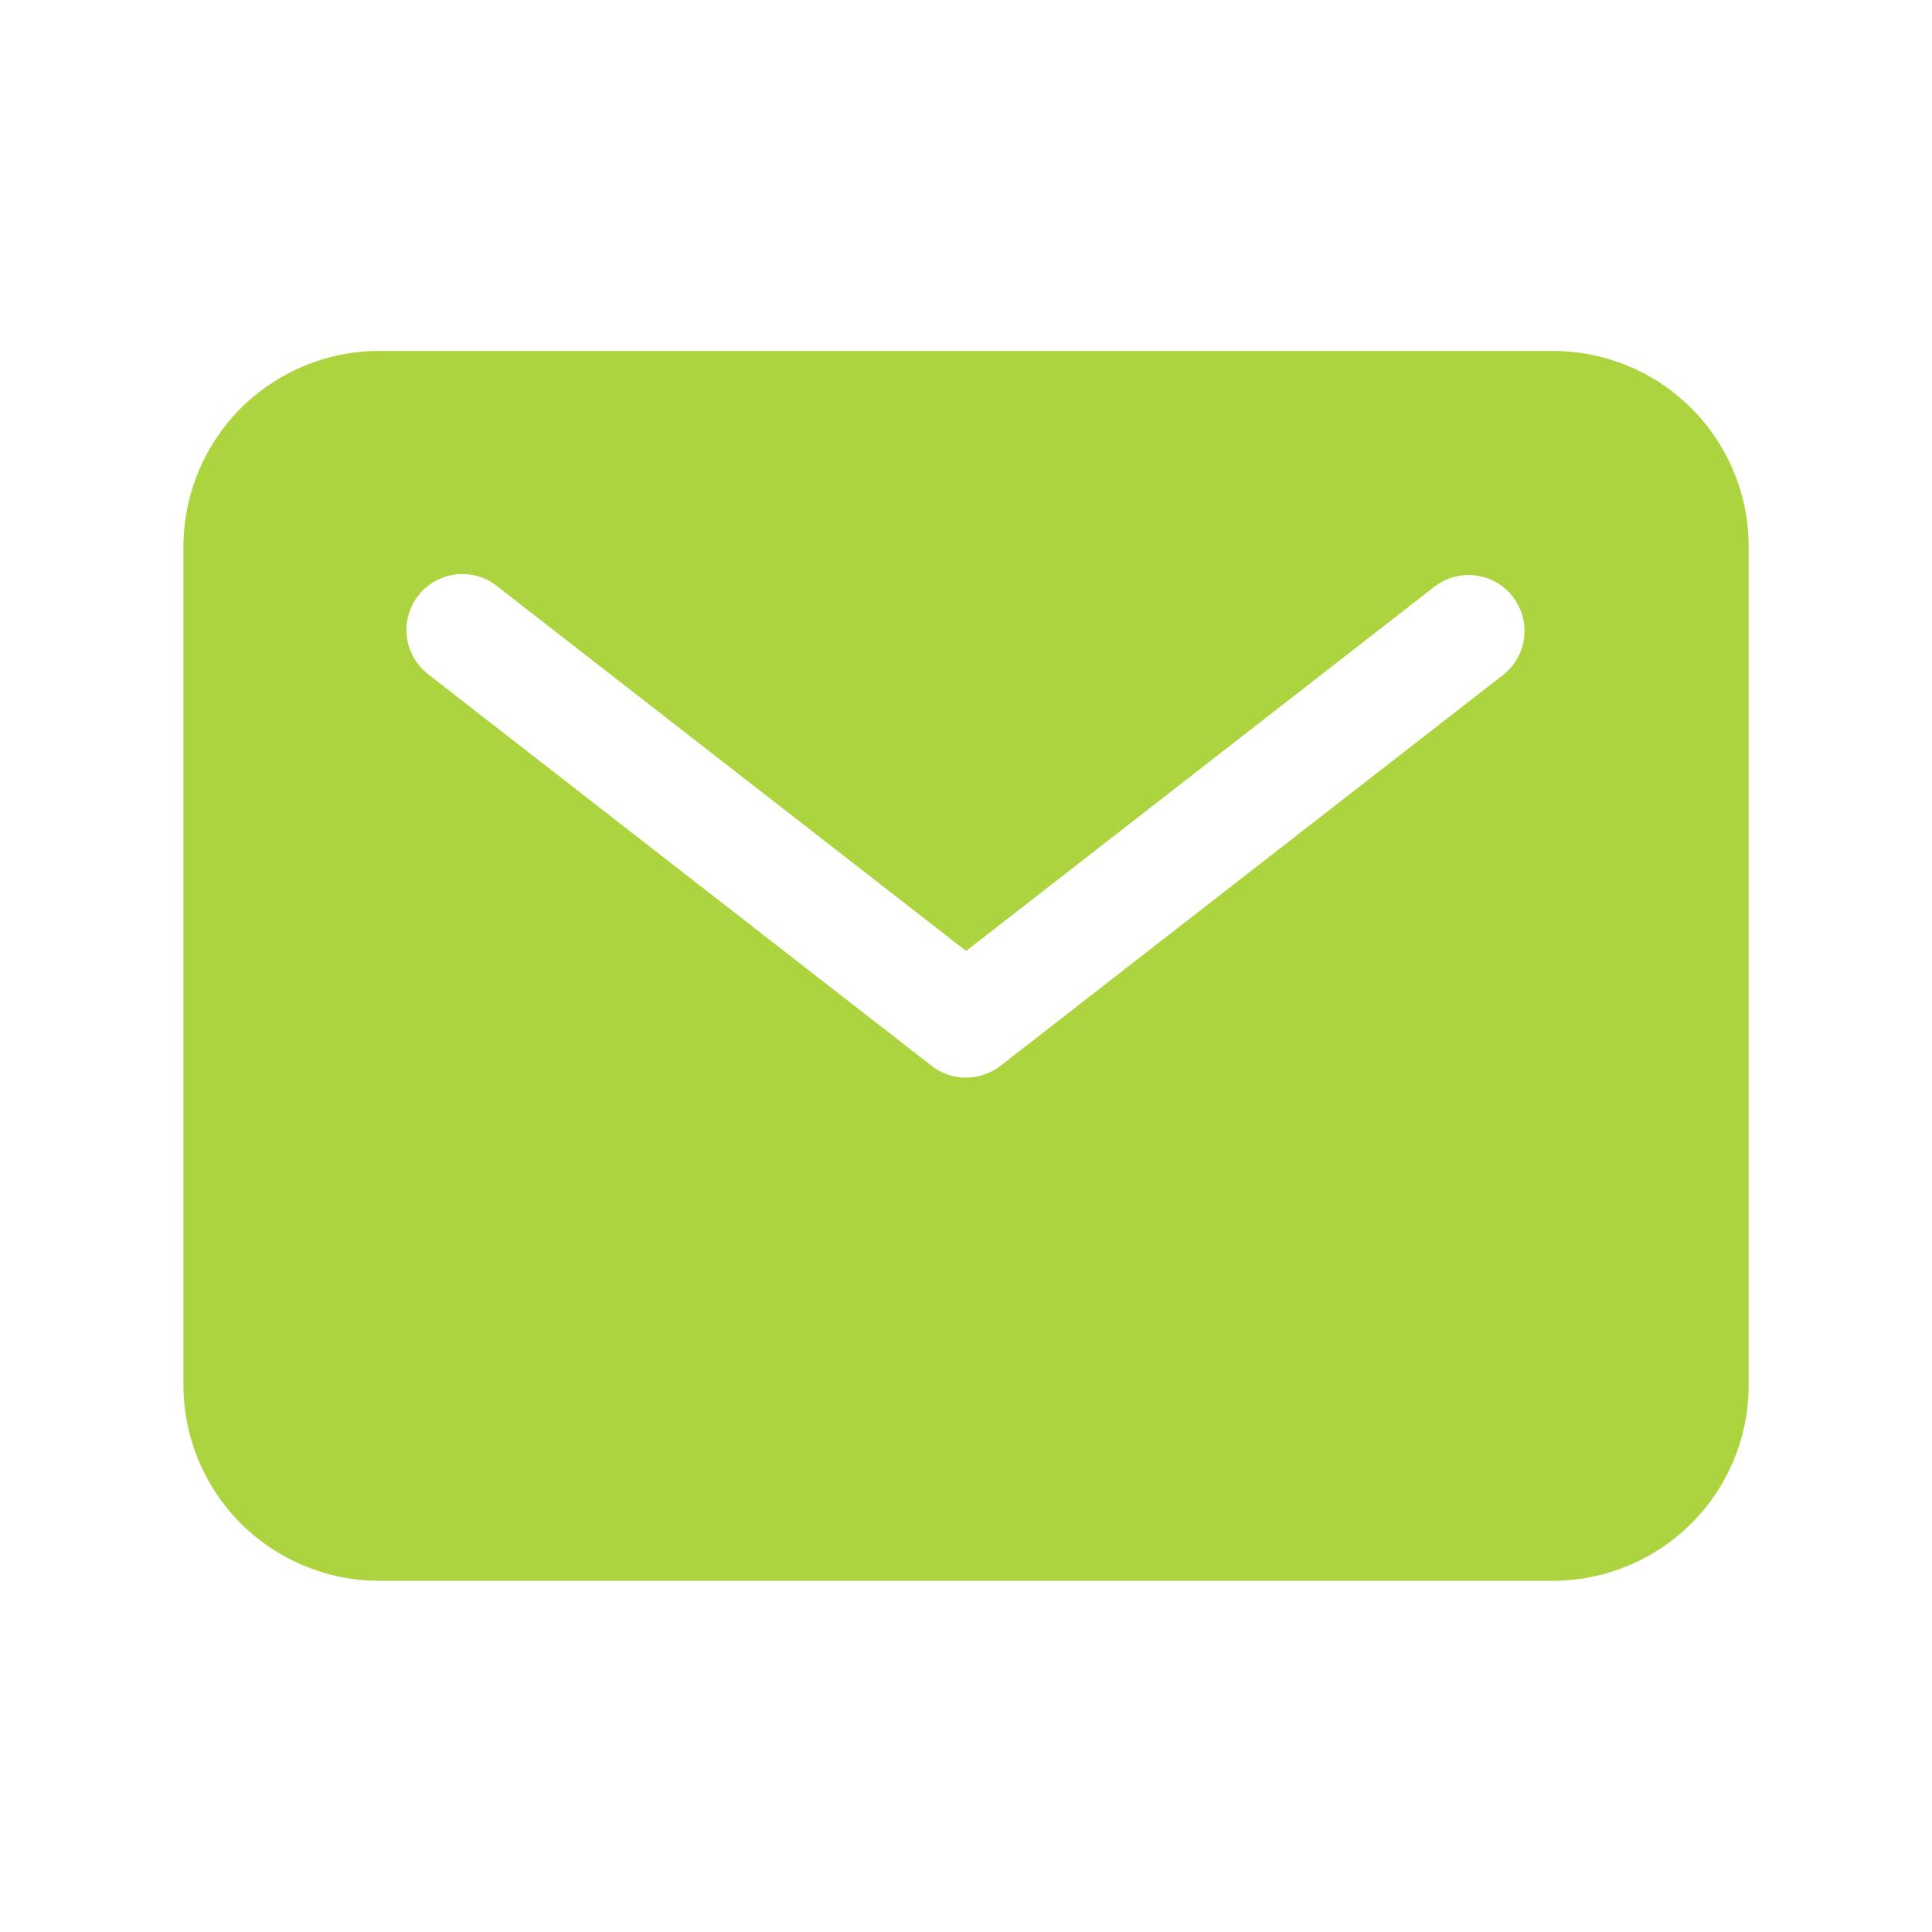
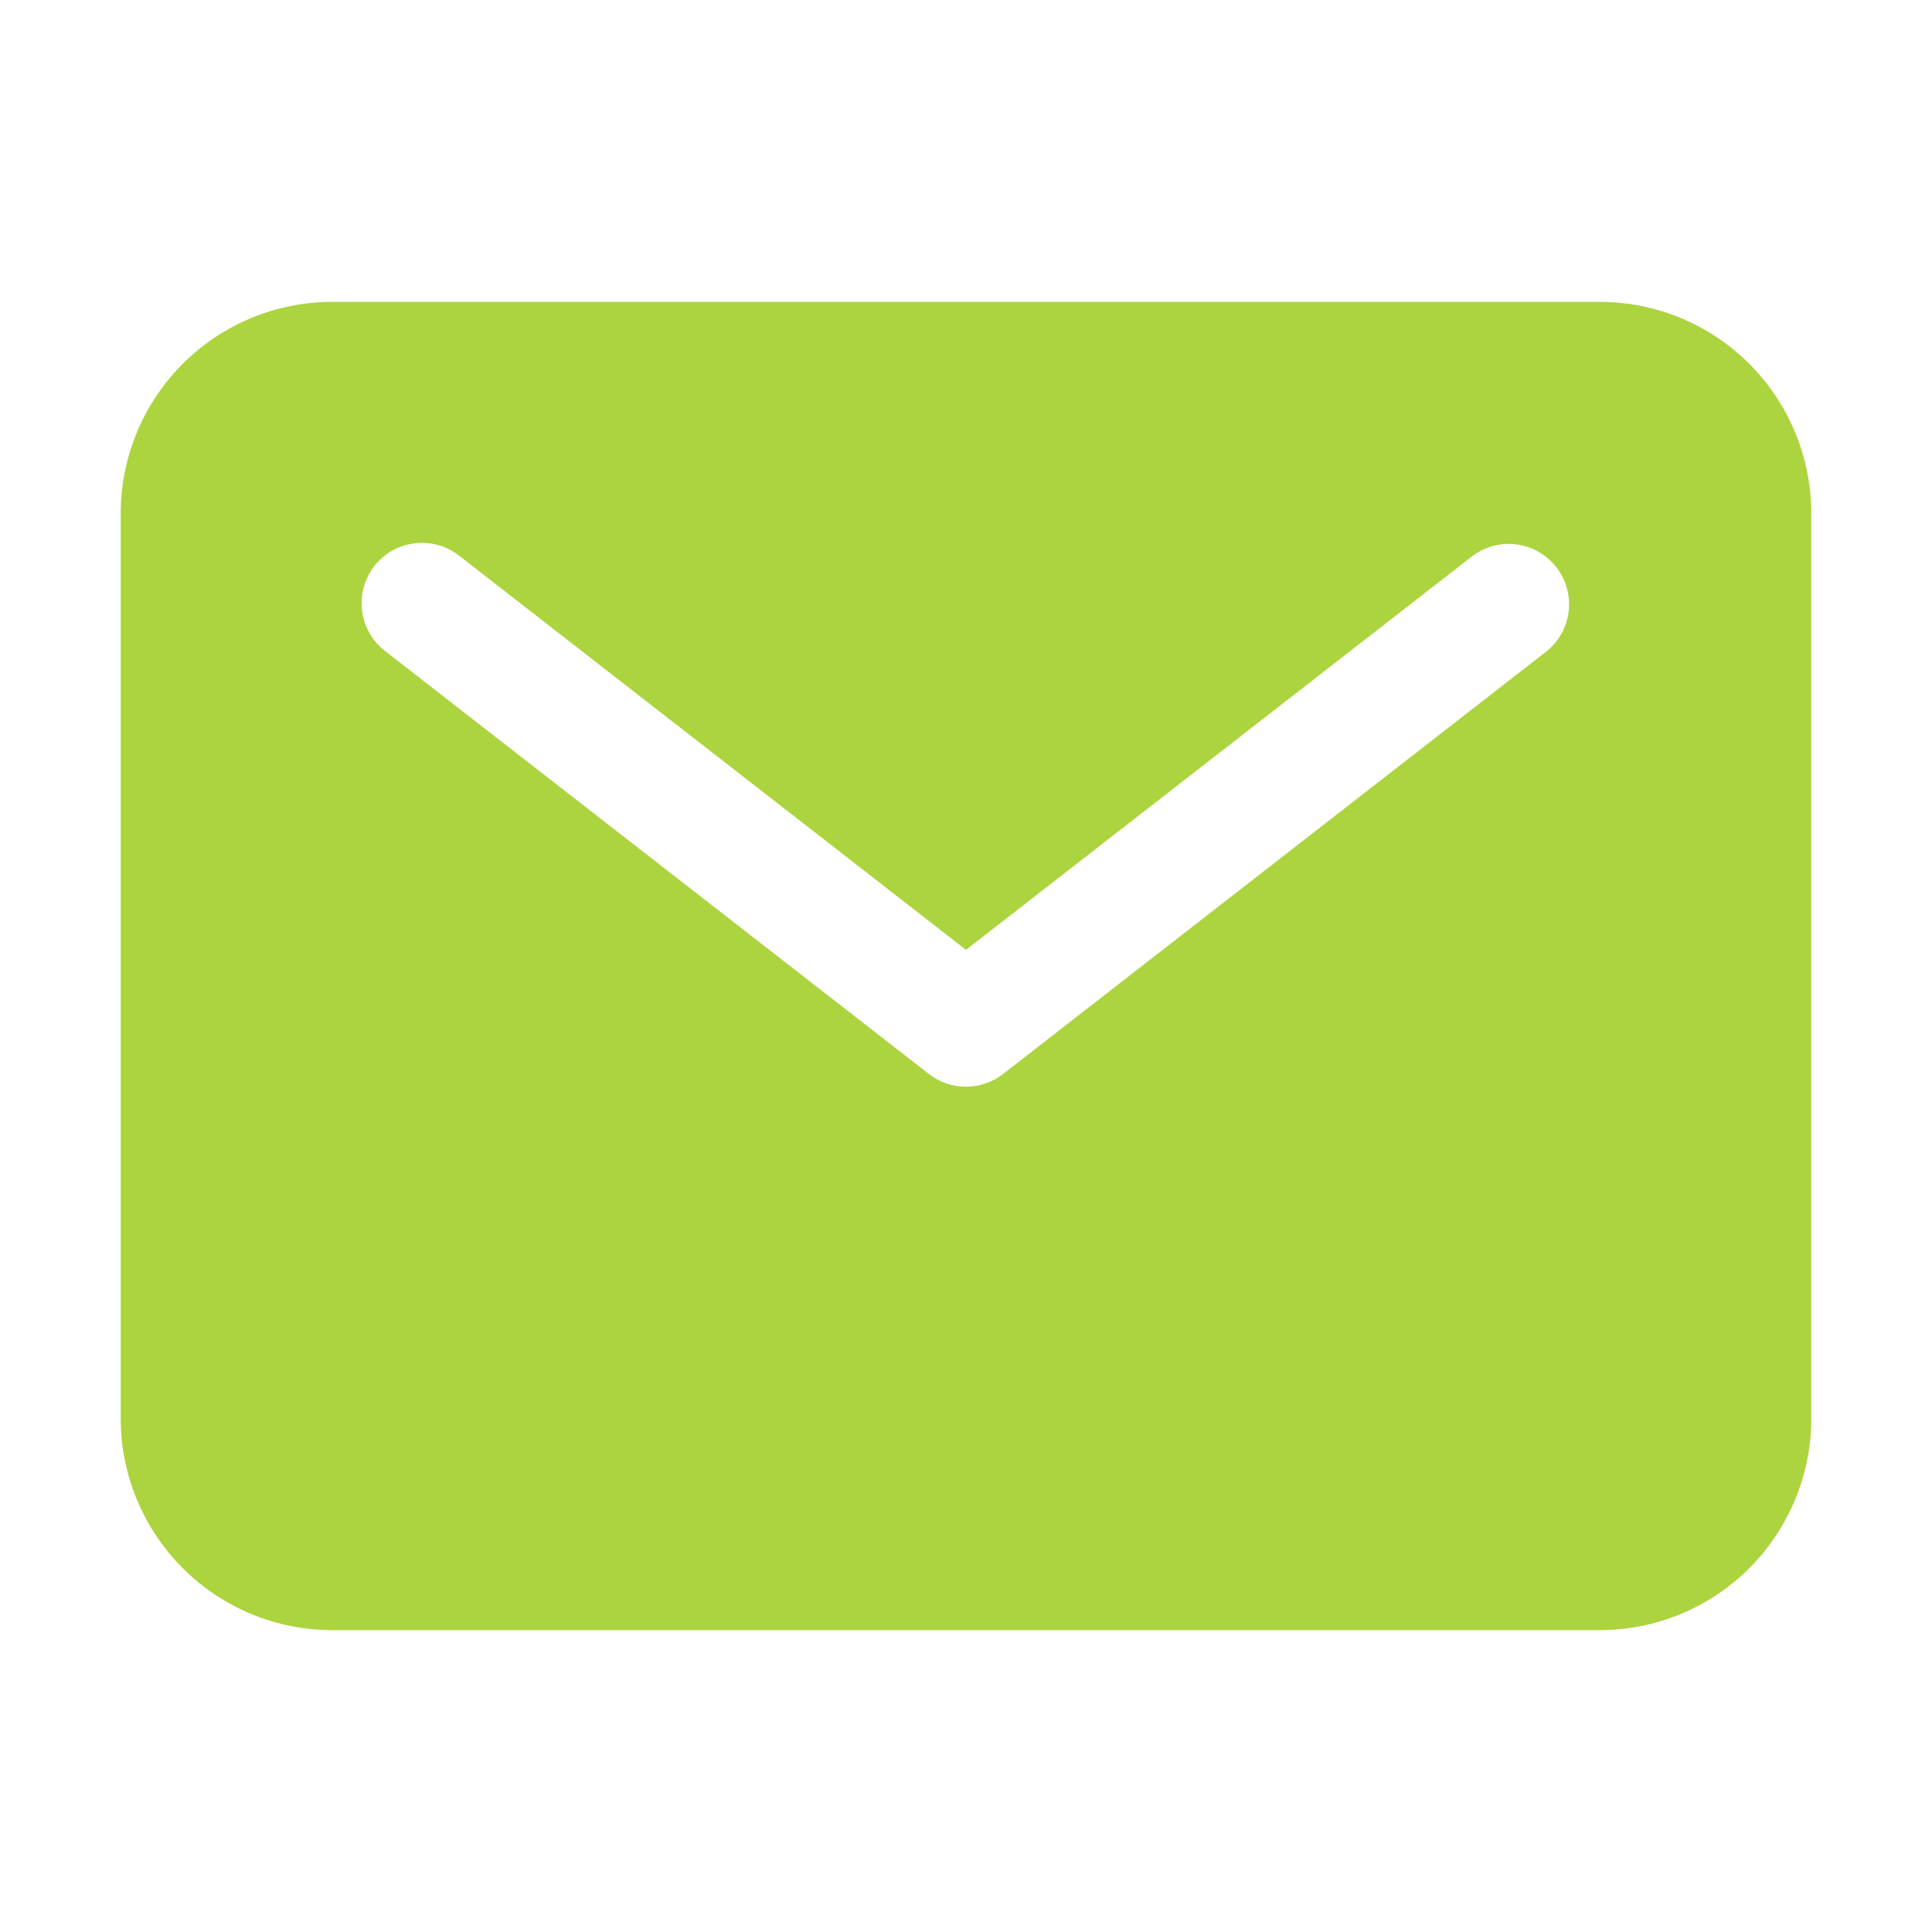
- <svg xmlns="http://www.w3.org/2000/svg" width="18" height="18" viewBox="0 0 18 18" fill="none">
-   <path d="M14.469 3.27H3.532C3.049 3.27 2.585 3.462 2.243 3.804C1.902 4.146 1.71 4.609 1.709 5.092V12.905C1.71 13.388 1.902 13.852 2.243 14.193C2.585 14.535 3.049 14.727 3.532 14.728H14.469C14.953 14.727 15.416 14.535 15.758 14.193C16.1 13.852 16.292 13.388 16.292 12.905V5.092C16.292 4.609 16.1 4.146 15.758 3.804C15.416 3.462 14.953 3.27 14.469 3.27ZM14.008 6.285L9.32 9.931C9.229 10.002 9.116 10.04 9.001 10.04C8.885 10.04 8.772 10.002 8.681 9.931L3.993 6.285C3.938 6.243 3.892 6.191 3.857 6.131C3.823 6.072 3.8 6.006 3.791 5.938C3.782 5.869 3.787 5.8 3.805 5.733C3.823 5.666 3.854 5.604 3.896 5.55C3.939 5.495 3.991 5.449 4.051 5.416C4.112 5.382 4.178 5.36 4.246 5.352C4.315 5.344 4.384 5.349 4.451 5.368C4.517 5.387 4.579 5.419 4.633 5.463L9.001 8.86L13.368 5.463C13.478 5.38 13.615 5.344 13.751 5.362C13.886 5.38 14.009 5.45 14.094 5.559C14.178 5.667 14.216 5.803 14.2 5.939C14.184 6.075 14.115 6.199 14.008 6.285Z" fill="#ABD43E" />
+ <svg xmlns="http://www.w3.org/2000/svg" width="25" height="25" viewBox="0 0 25 25" fill="none">
+   <path d="M20.703 3.906H4.297C3.572 3.907 2.877 4.195 2.364 4.708C1.852 5.221 1.563 5.916 1.562 6.641V18.359C1.563 19.084 1.852 19.779 2.364 20.292C2.877 20.805 3.572 21.093 4.297 21.094H20.703C21.428 21.093 22.123 20.805 22.636 20.292C23.148 19.779 23.437 19.084 23.438 18.359V6.641C23.437 5.916 23.148 5.221 22.636 4.708C22.123 4.195 21.428 3.907 20.703 3.906ZM20.011 8.429L12.979 13.898C12.842 14.005 12.674 14.062 12.5 14.062C12.326 14.062 12.158 14.005 12.021 13.898L4.989 8.429C4.907 8.367 4.837 8.289 4.785 8.199C4.733 8.11 4.699 8.011 4.686 7.908C4.672 7.806 4.679 7.701 4.706 7.601C4.733 7.501 4.78 7.408 4.843 7.326C4.907 7.244 4.986 7.176 5.076 7.125C5.166 7.074 5.266 7.042 5.369 7.03C5.471 7.018 5.575 7.026 5.675 7.055C5.775 7.083 5.867 7.131 5.948 7.196L12.5 12.291L19.052 7.196C19.216 7.072 19.422 7.018 19.625 7.045C19.829 7.072 20.013 7.178 20.139 7.34C20.265 7.502 20.323 7.707 20.298 7.911C20.274 8.115 20.171 8.301 20.011 8.429Z" fill="#ABD43E" />
</svg>
